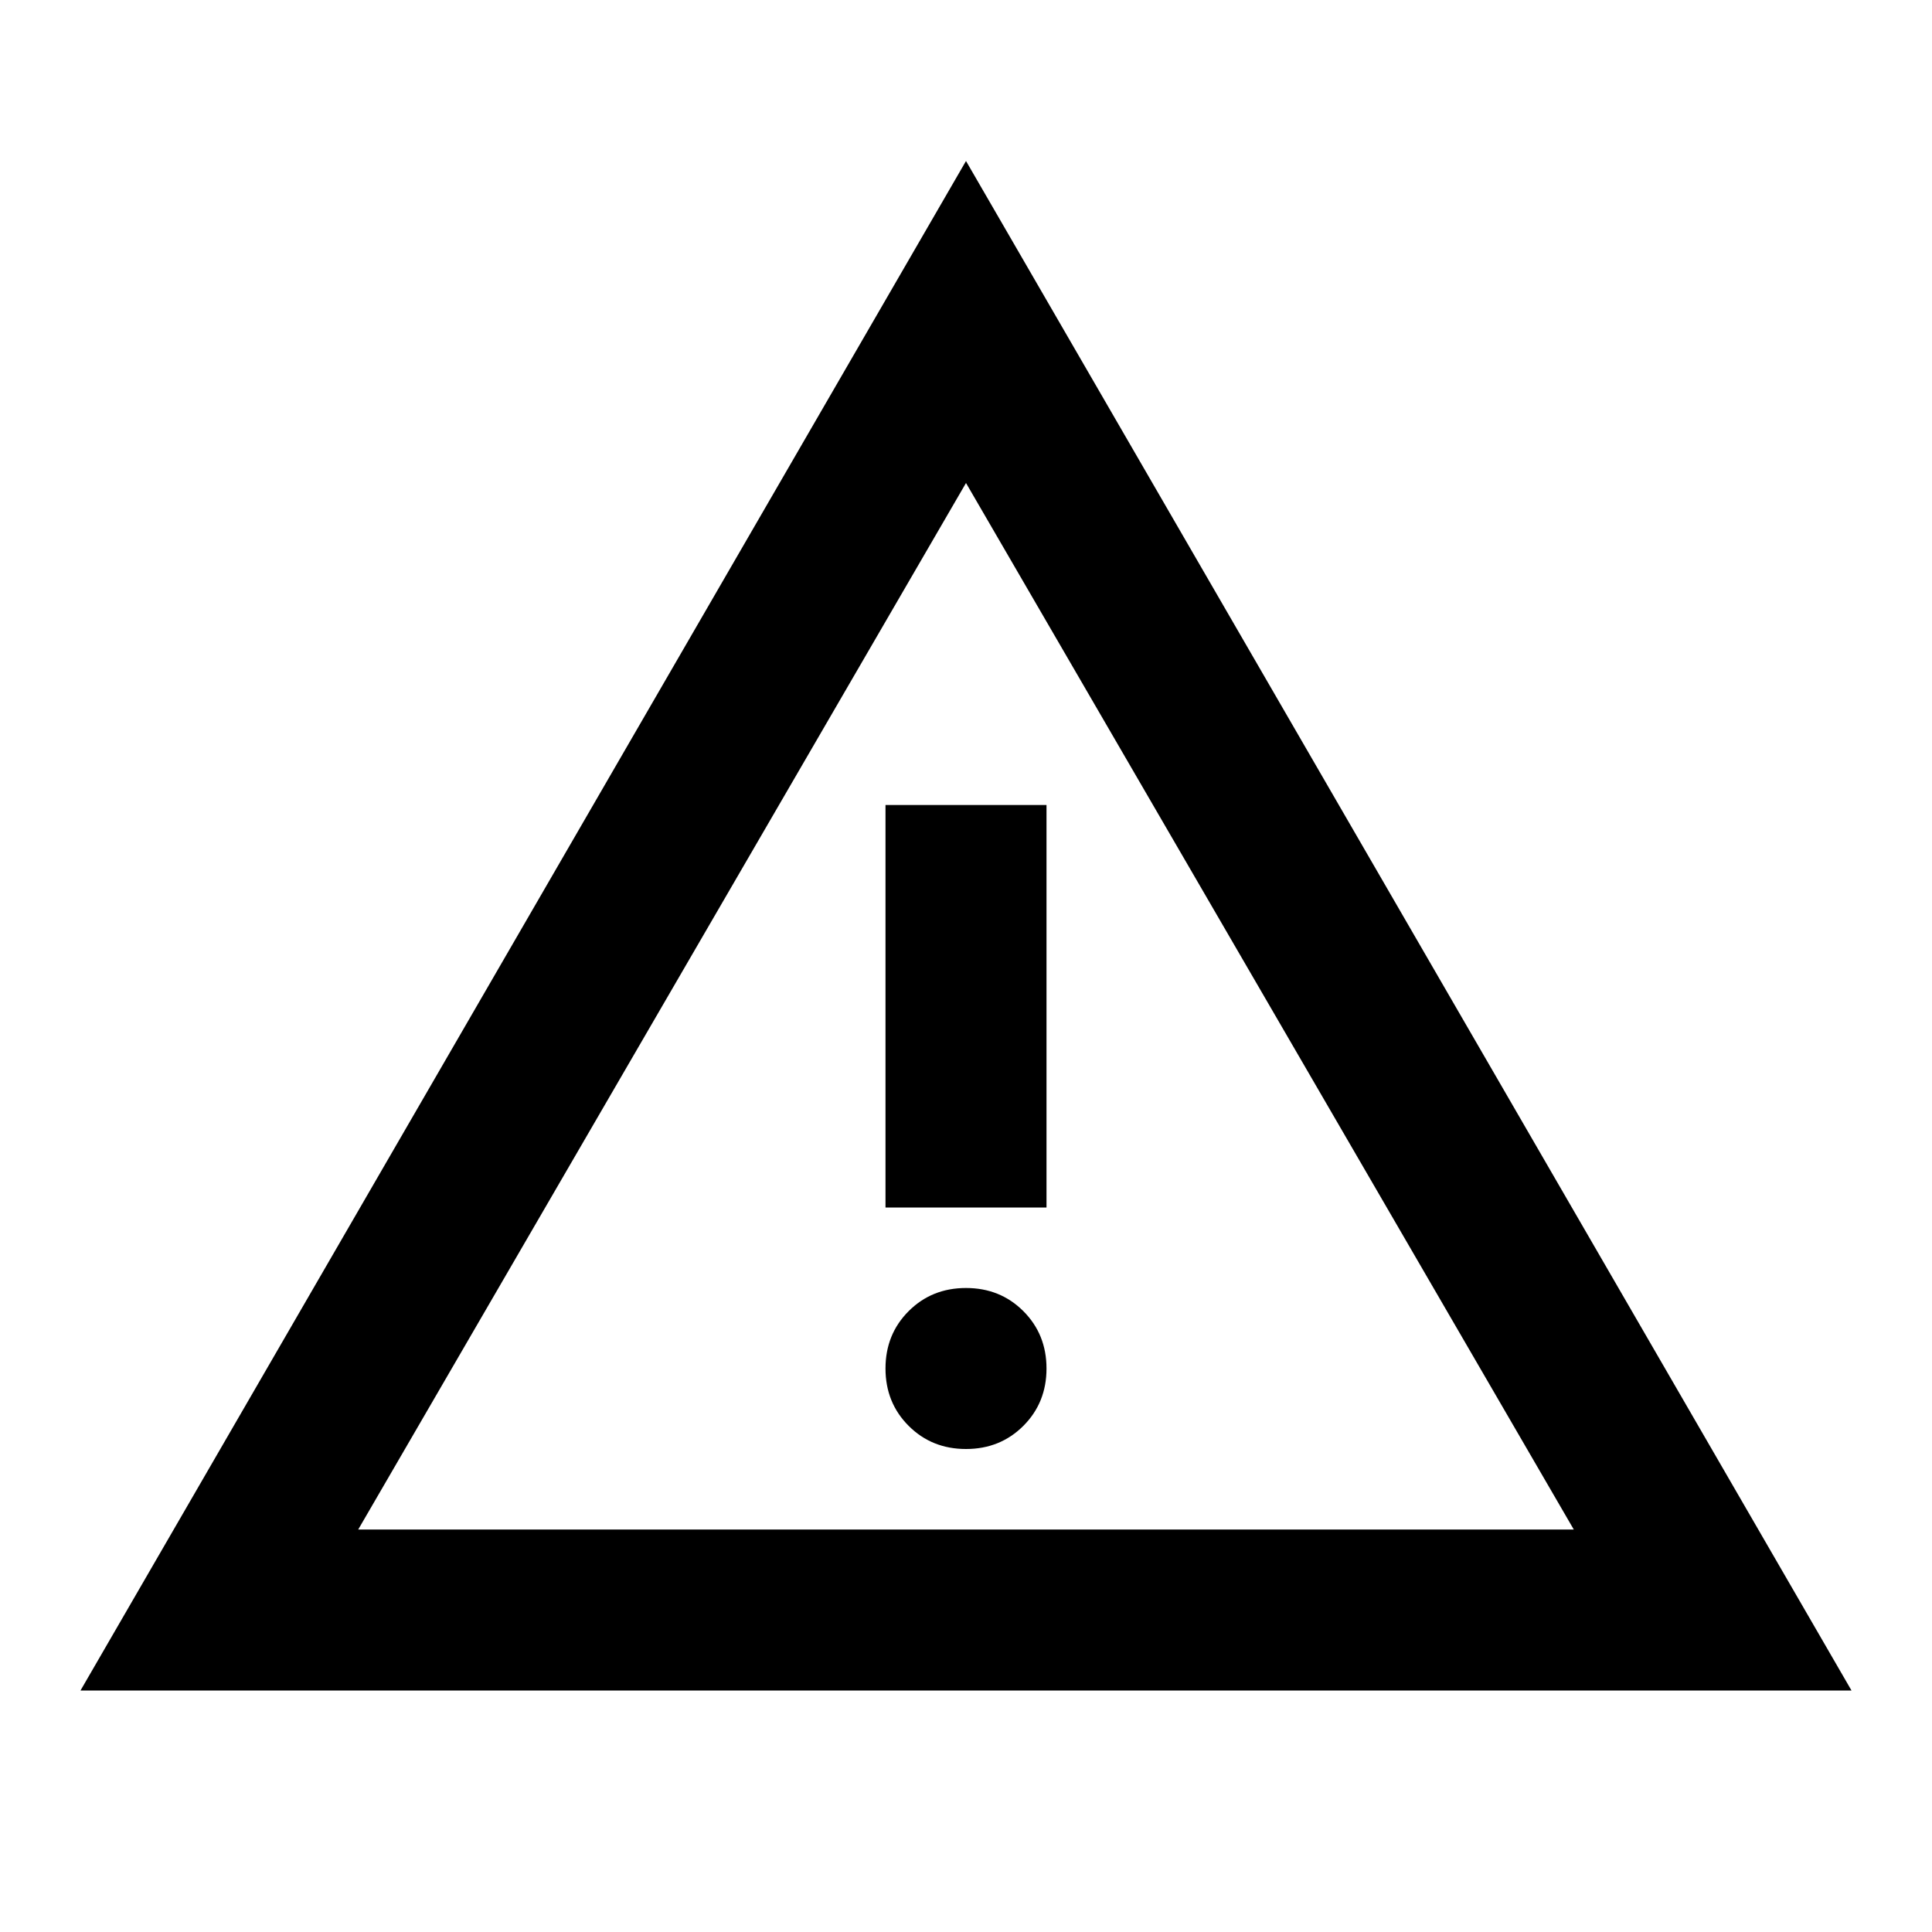
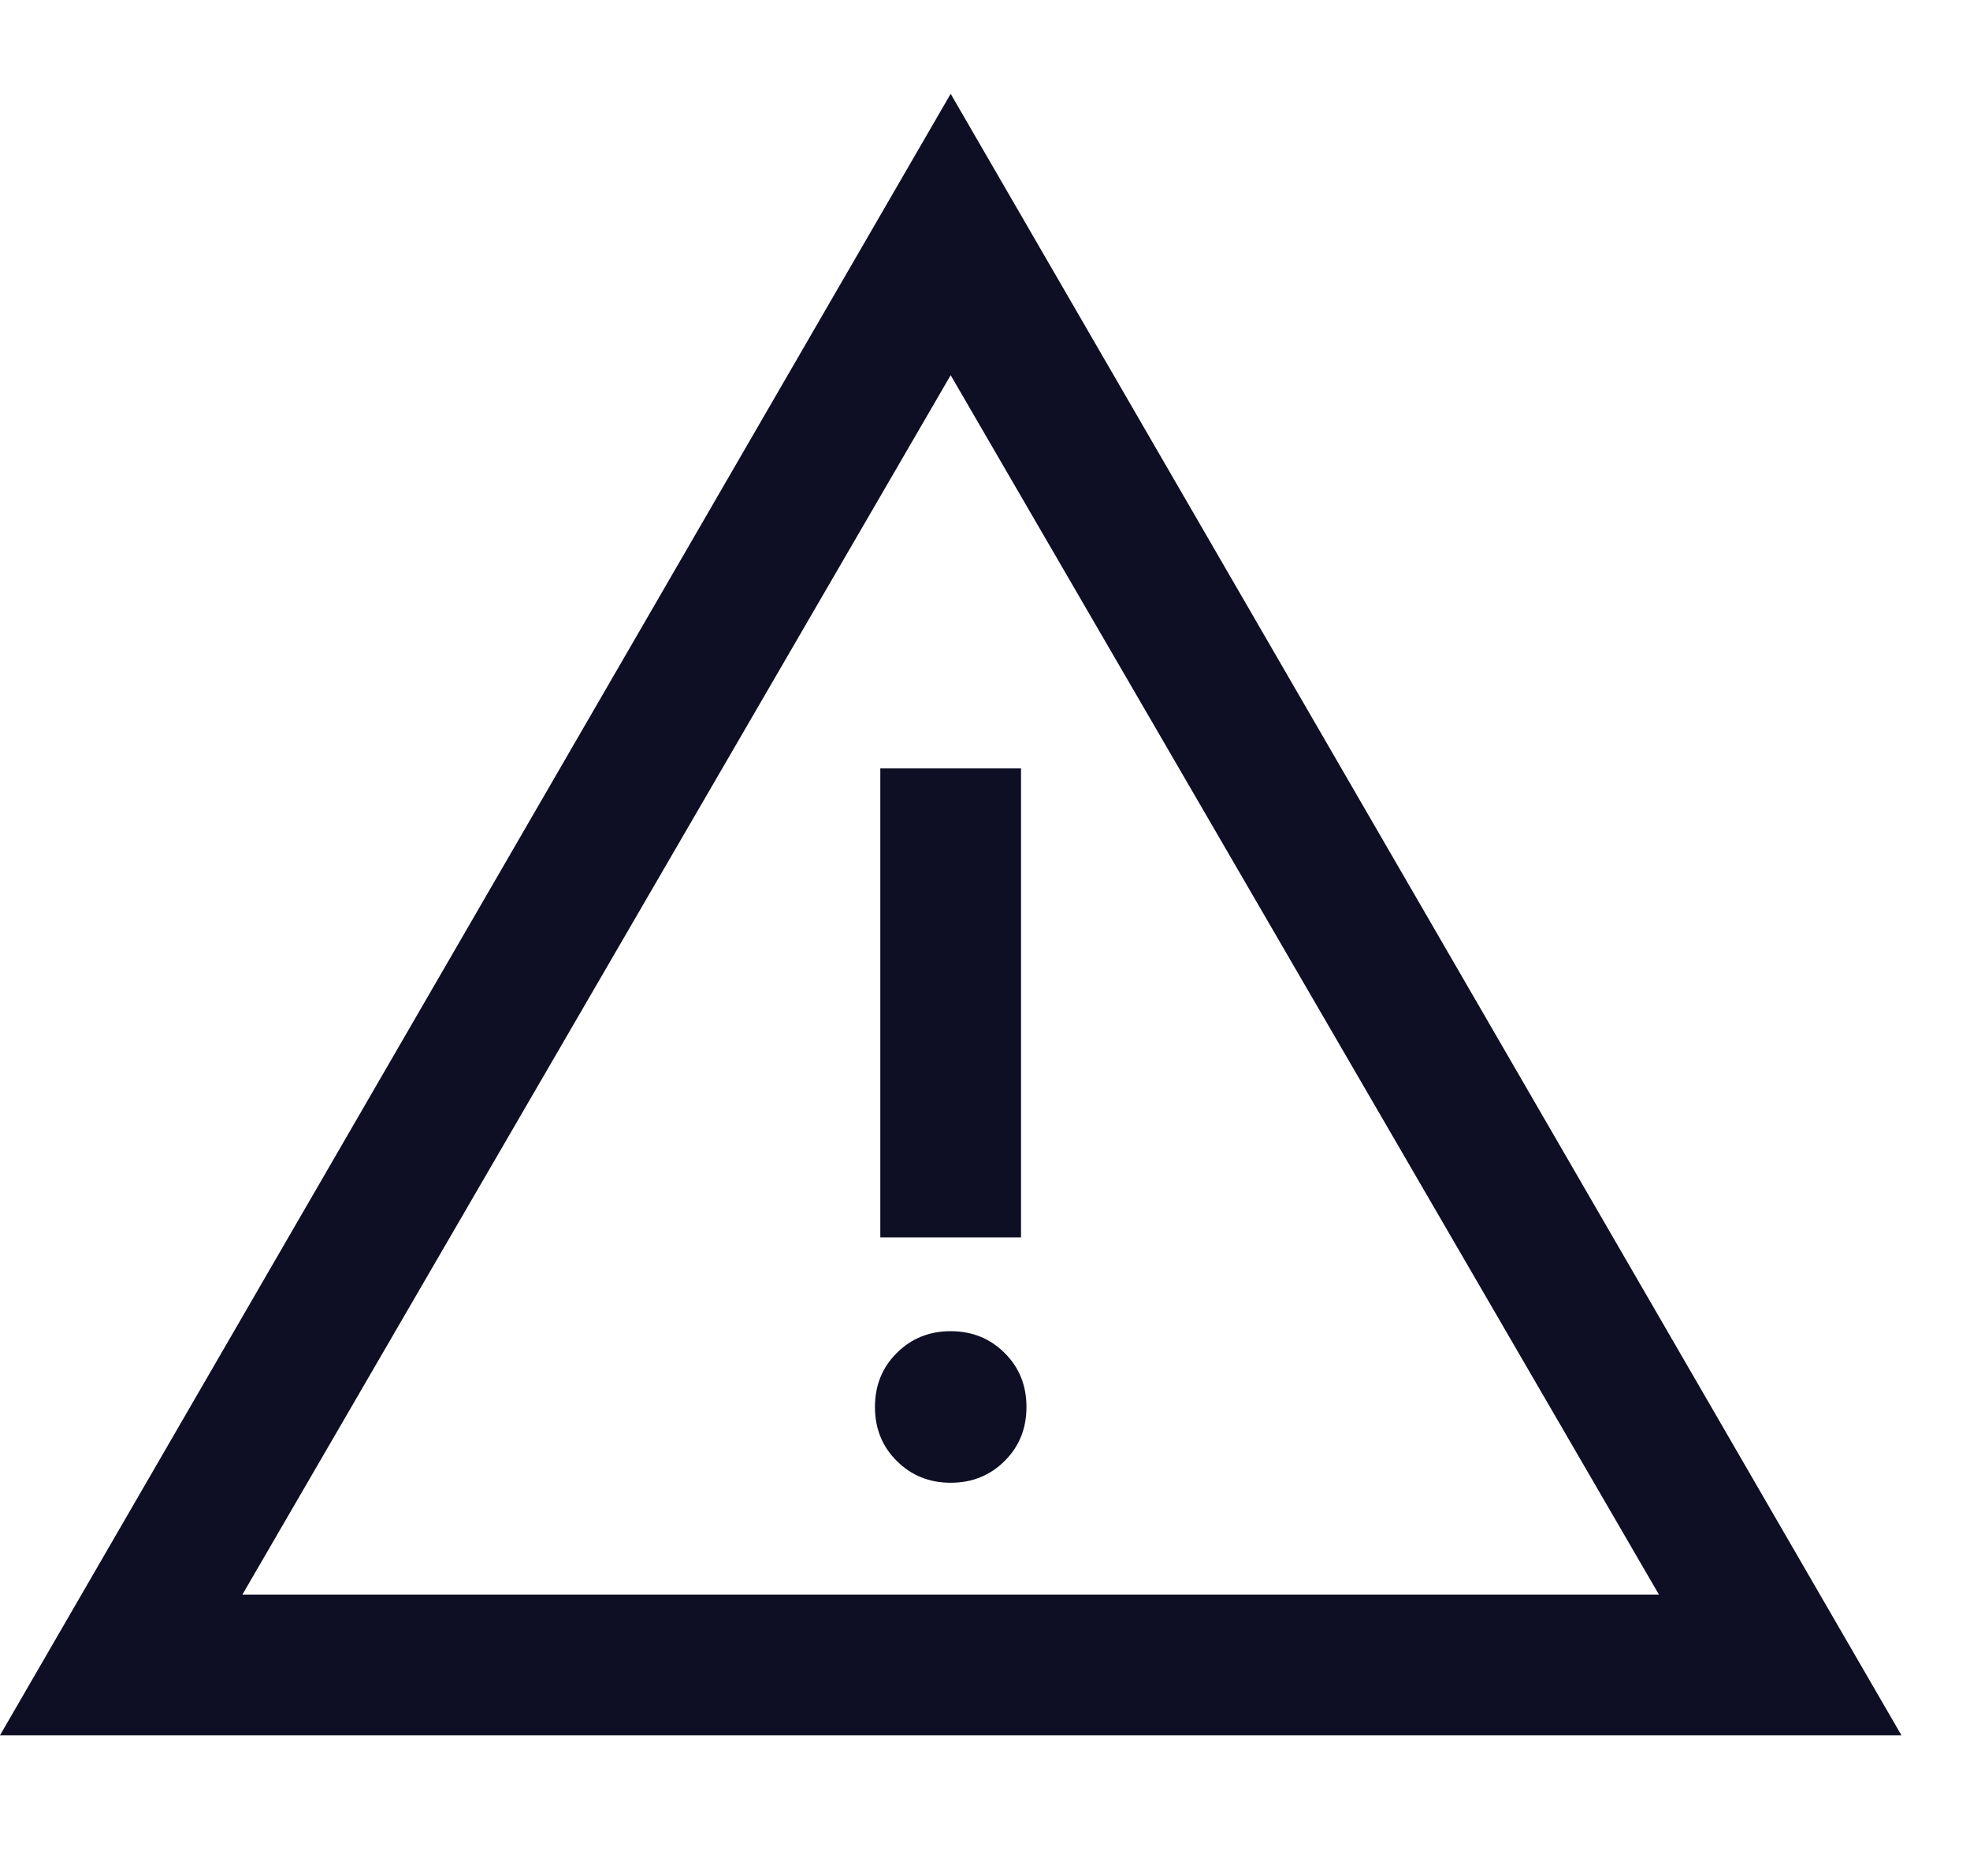
- <svg xmlns="http://www.w3.org/2000/svg" height="24" viewBox="0 -960 960 960" width="24">
-   <path d="m40-120 440-760 440 760H40Zm138-80h604L480-720 178-200Zm302-40q17 0 28.5-11.5T520-280q0-17-11.5-28.5T480-320q-17 0-28.5 11.5T440-280q0 17 11.5 28.5T480-240Zm-40-120h80v-200h-80v200Zm40-100Z" />
+ <svg xmlns="http://www.w3.org/2000/svg" width="21" height="20" viewBox="0 0 21 20" fill="none">
+   <path d="M0 18.5L10.134 1L20.269 18.5H0ZM2.584 17H17.684L10.134 4L2.584 17ZM10.134 15.808C10.363 15.808 10.555 15.73 10.71 15.575C10.865 15.421 10.942 15.229 10.942 15C10.942 14.771 10.865 14.579 10.71 14.425C10.555 14.27 10.363 14.192 10.134 14.192C9.906 14.192 9.714 14.27 9.559 14.425C9.404 14.579 9.327 14.771 9.327 15C9.327 15.229 9.404 15.421 9.559 15.575C9.714 15.73 9.906 15.808 10.134 15.808ZM9.384 13.192H10.884V8.192H9.384V13.192Z" fill="#0E0E25" />
</svg>
